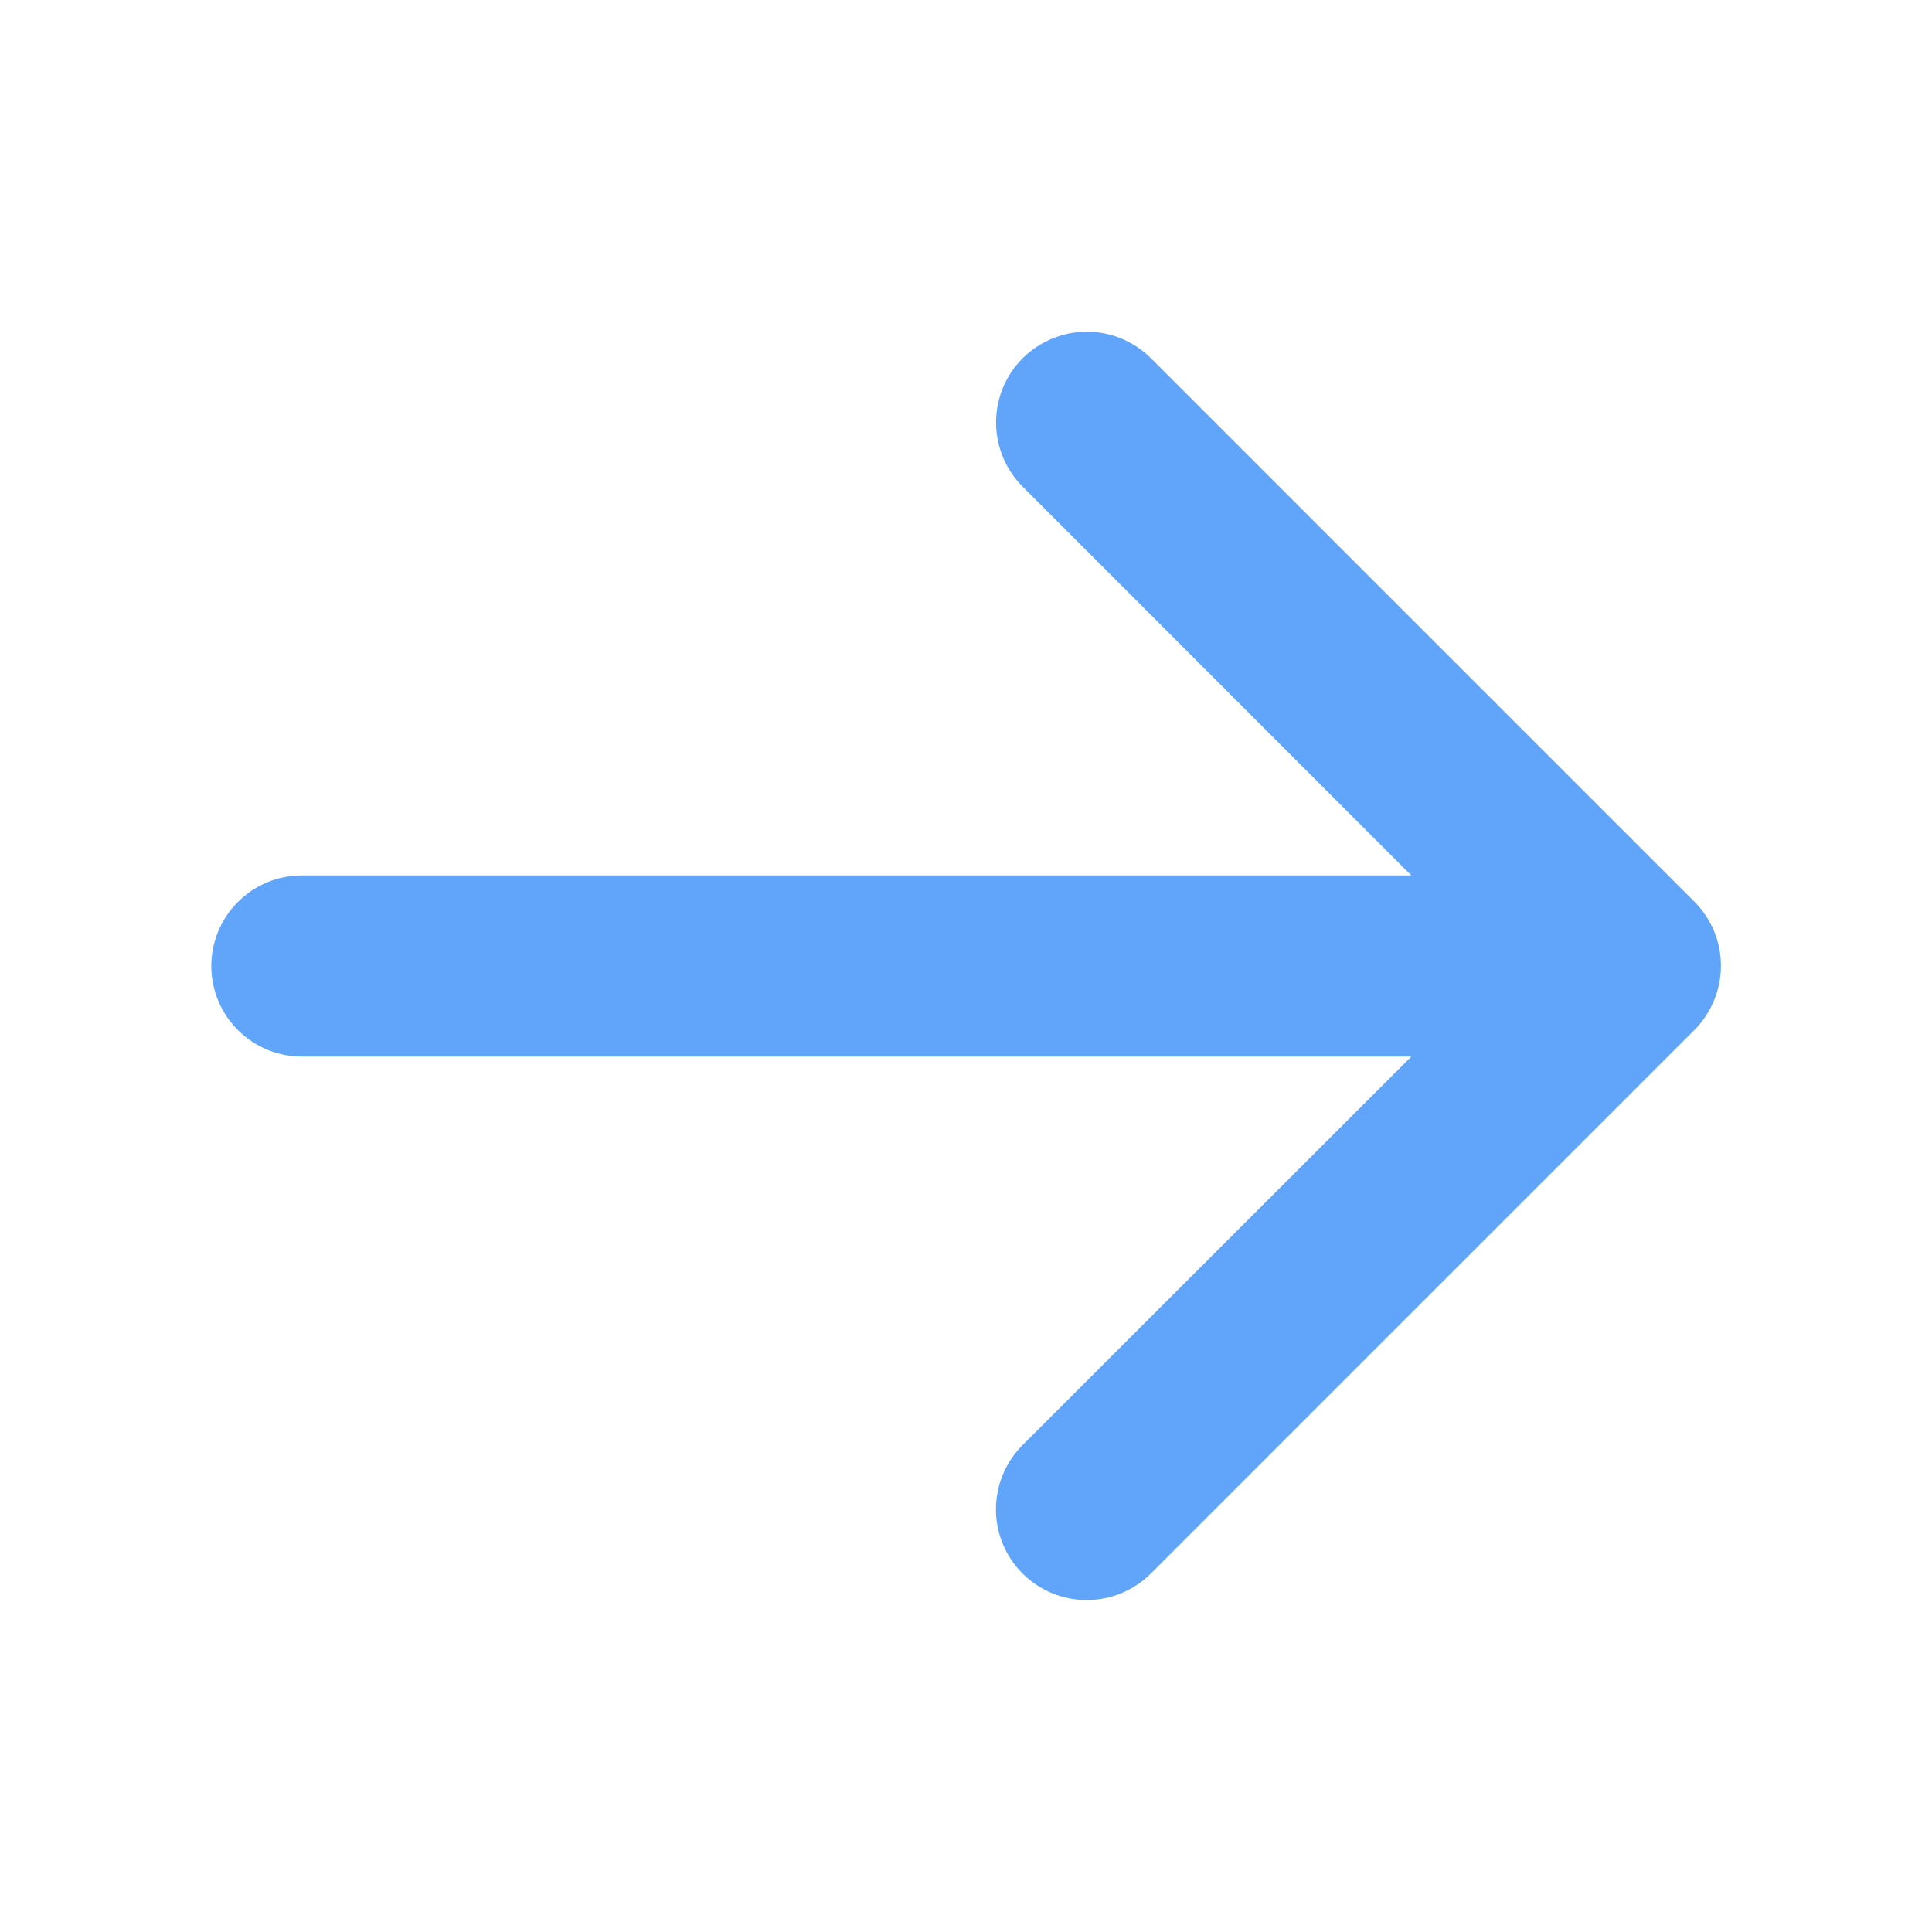
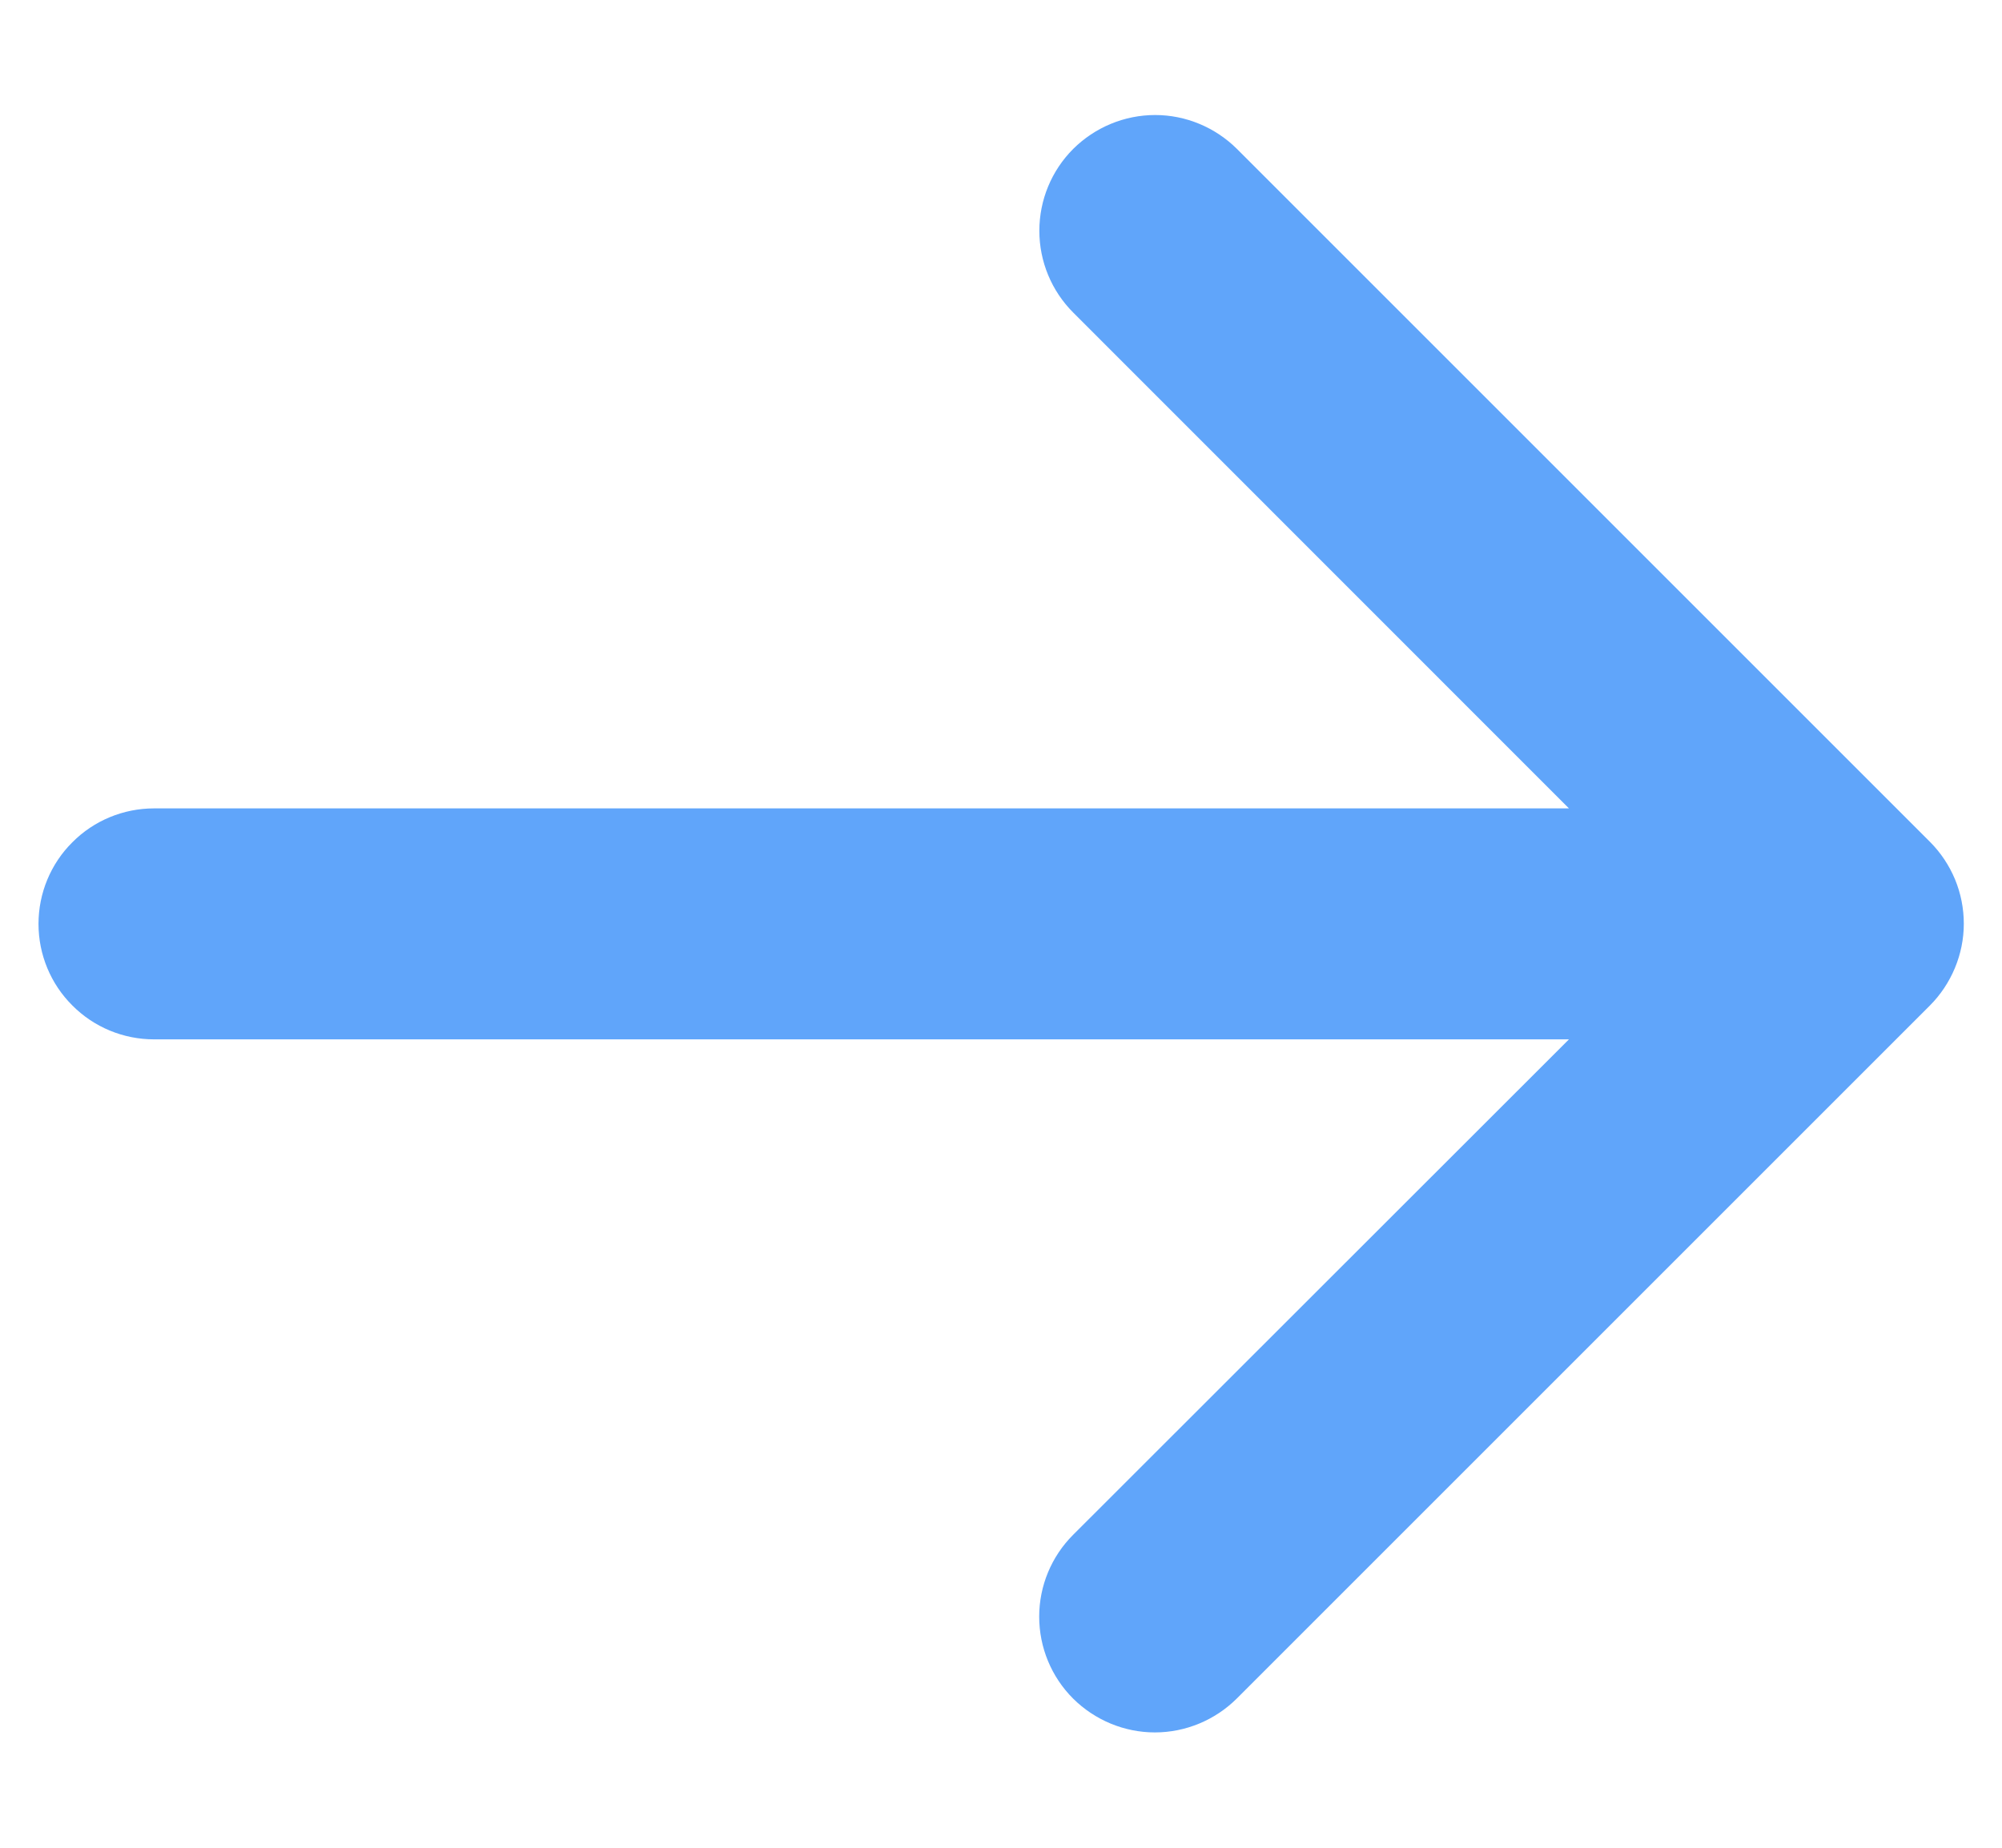
- <svg xmlns="http://www.w3.org/2000/svg" width="16" height="16" viewBox="0 0 16 16" fill="none">
-   <path d="M14.031 8.531L9.531 13.031C9.39 13.171 9.199 13.251 8.999 13.251C8.8 13.251 8.609 13.171 8.468 13.031C8.327 12.89 8.248 12.699 8.248 12.499C8.248 12.3 8.327 12.109 8.468 11.968L11.688 8.75H2.5C2.301 8.75 2.11 8.671 1.97 8.53C1.829 8.39 1.75 8.199 1.75 8C1.75 7.801 1.829 7.61 1.97 7.47C2.11 7.329 2.301 7.25 2.5 7.25H11.688L8.469 4.03C8.328 3.889 8.249 3.698 8.249 3.499C8.249 3.299 8.328 3.108 8.469 2.967C8.61 2.827 8.801 2.747 9.001 2.747C9.2 2.747 9.391 2.827 9.532 2.967L14.032 7.467C14.102 7.537 14.157 7.62 14.195 7.711C14.233 7.803 14.252 7.901 14.252 7.999C14.252 8.098 14.232 8.196 14.194 8.287C14.156 8.378 14.101 8.461 14.031 8.531Z" fill="#60A5FA" />
+ <svg xmlns="http://www.w3.org/2000/svg" width="13" height="12" viewBox="0 0 13 12" fill="none">
+   <path d="M12.531 6.531L8.031 11.031C7.89 11.171 7.699 11.251 7.499 11.251C7.3 11.251 7.109 11.171 6.968 11.031C6.827 10.89 6.748 10.699 6.748 10.499C6.748 10.3 6.827 10.109 6.968 9.968L10.188 6.75H1C0.801 6.75 0.61 6.671 0.47 6.53C0.329 6.39 0.25 6.199 0.25 6C0.25 5.801 0.329 5.61 0.47 5.47C0.61 5.329 0.801 5.25 1 5.25H10.188L6.969 2.03C6.828 1.889 6.749 1.698 6.749 1.499C6.749 1.299 6.828 1.108 6.969 0.967C7.11 0.827 7.301 0.747 7.501 0.747C7.7 0.747 7.891 0.827 8.032 0.967L12.532 5.467C12.602 5.537 12.657 5.62 12.695 5.711C12.733 5.803 12.752 5.901 12.752 5.999C12.752 6.098 12.732 6.196 12.694 6.287C12.656 6.378 12.601 6.461 12.531 6.531Z" fill="#60A5FA" />
</svg>
